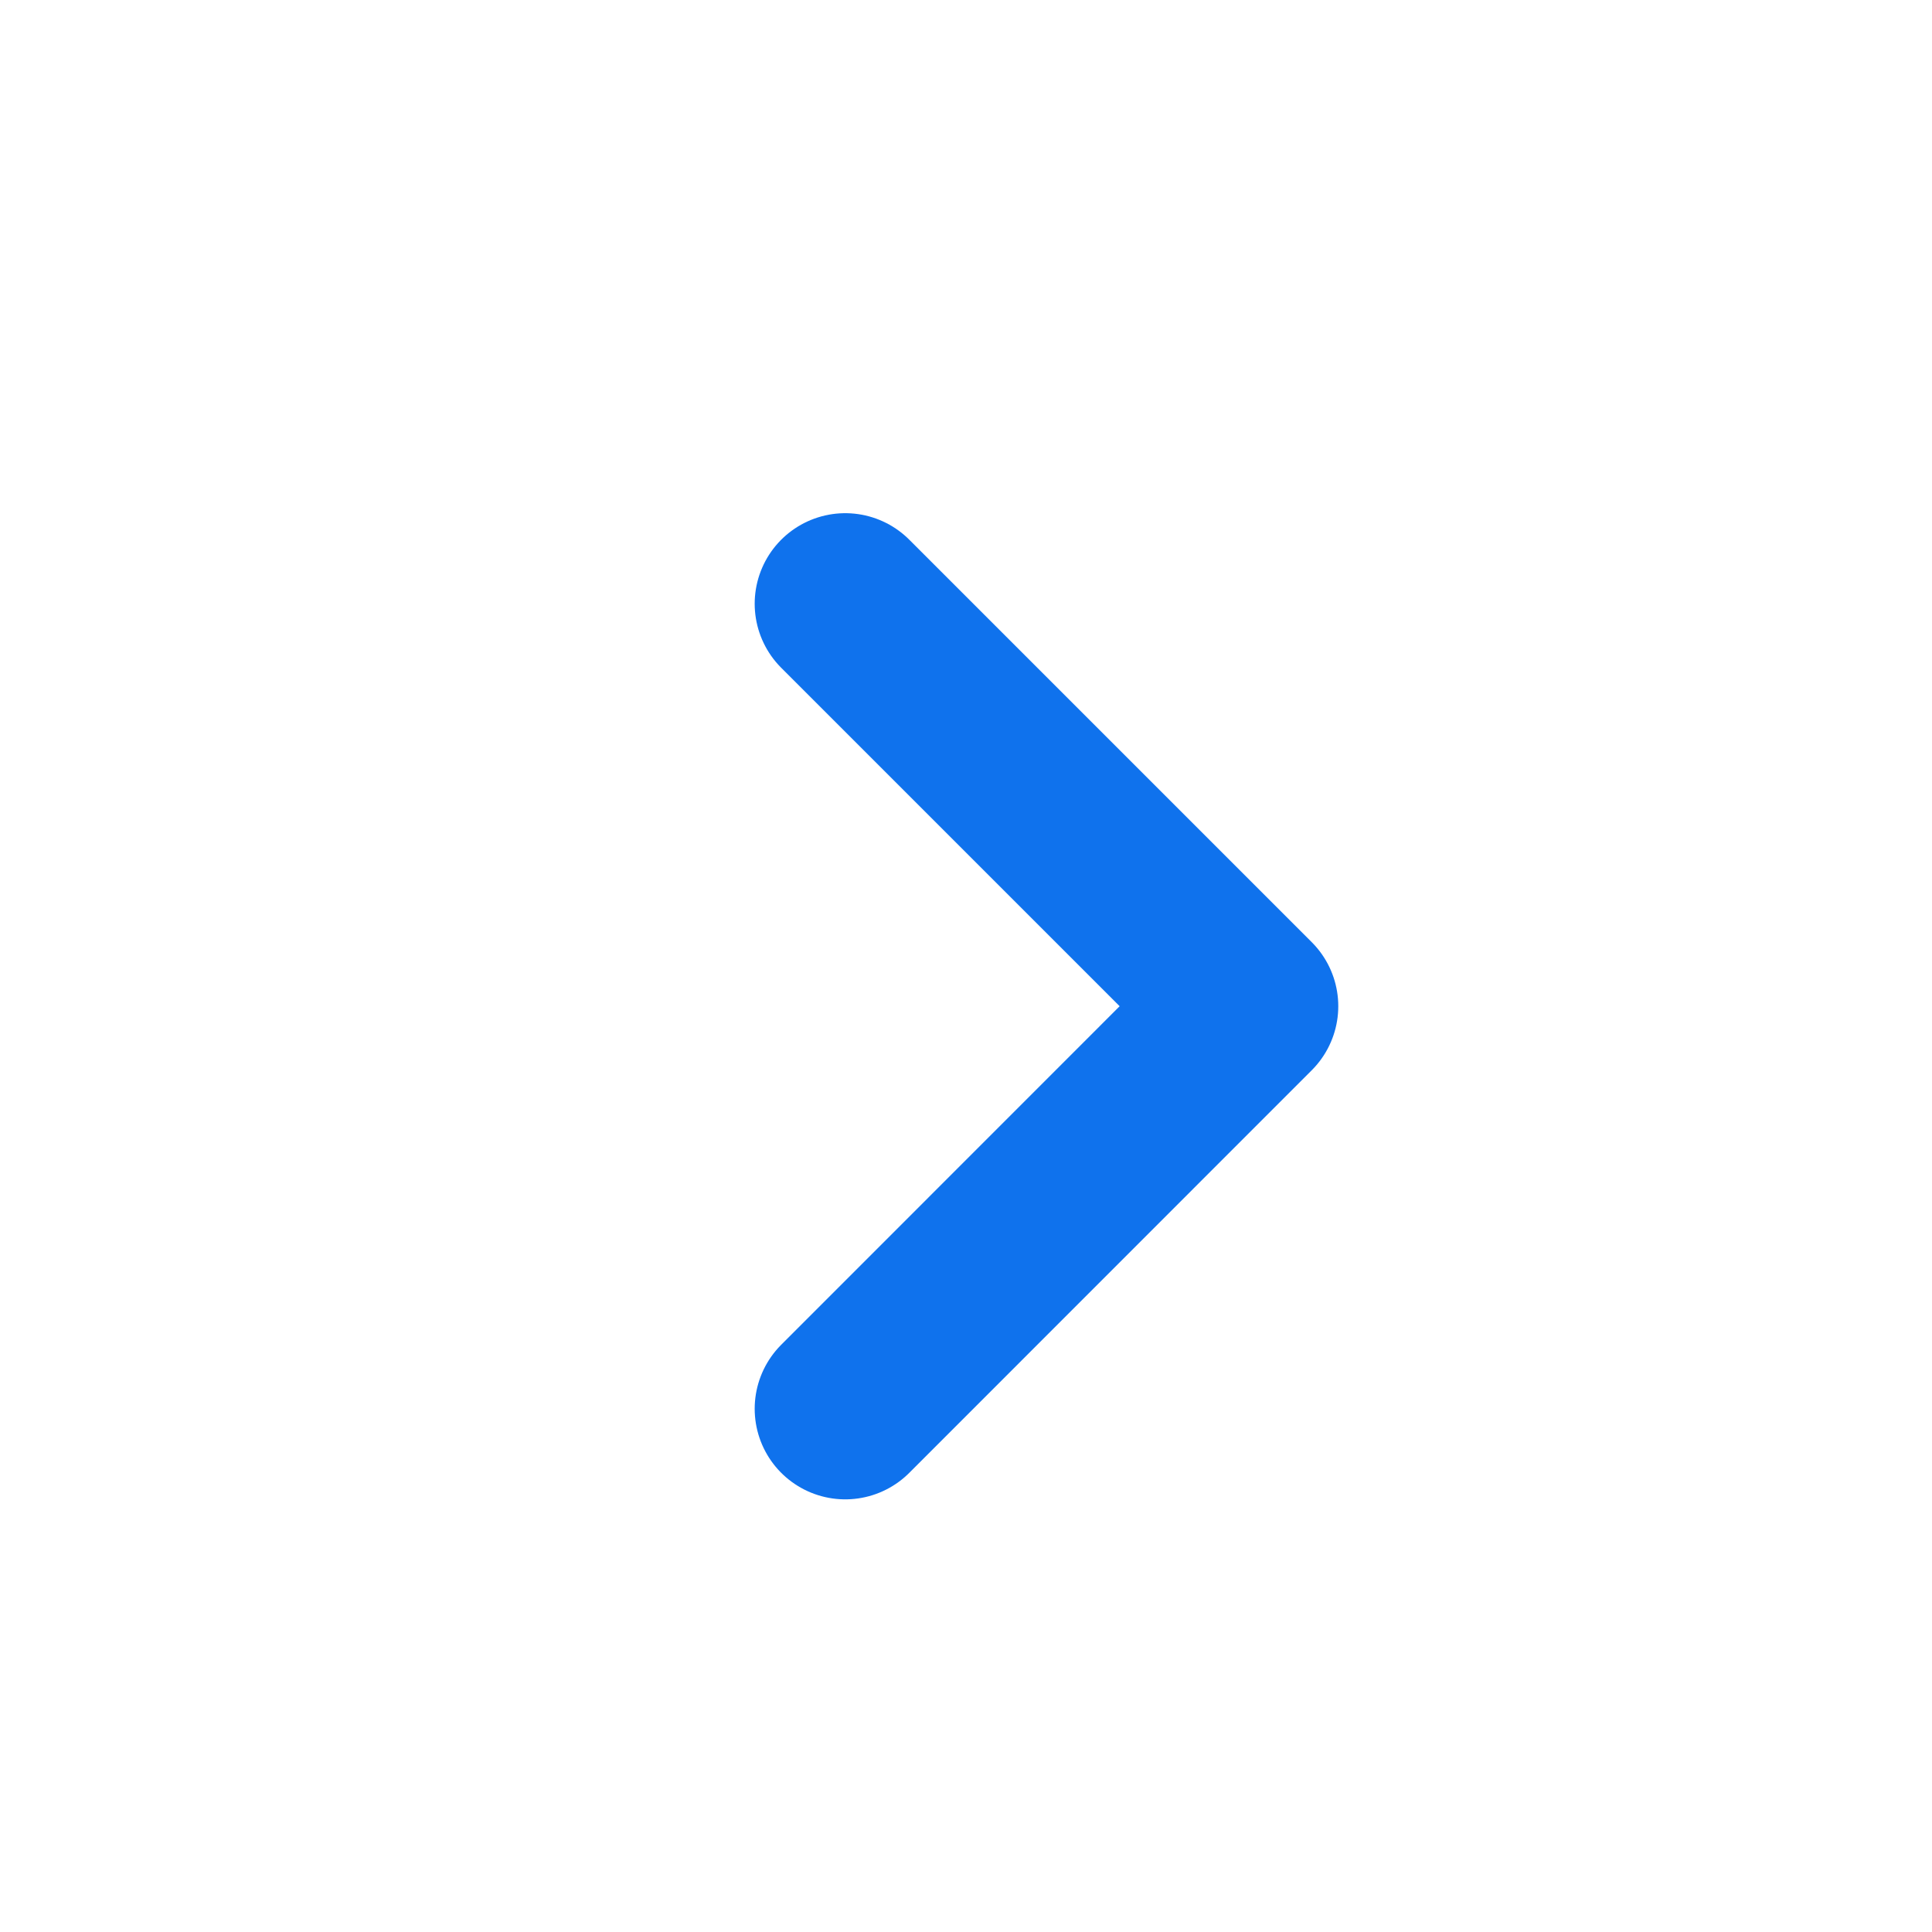
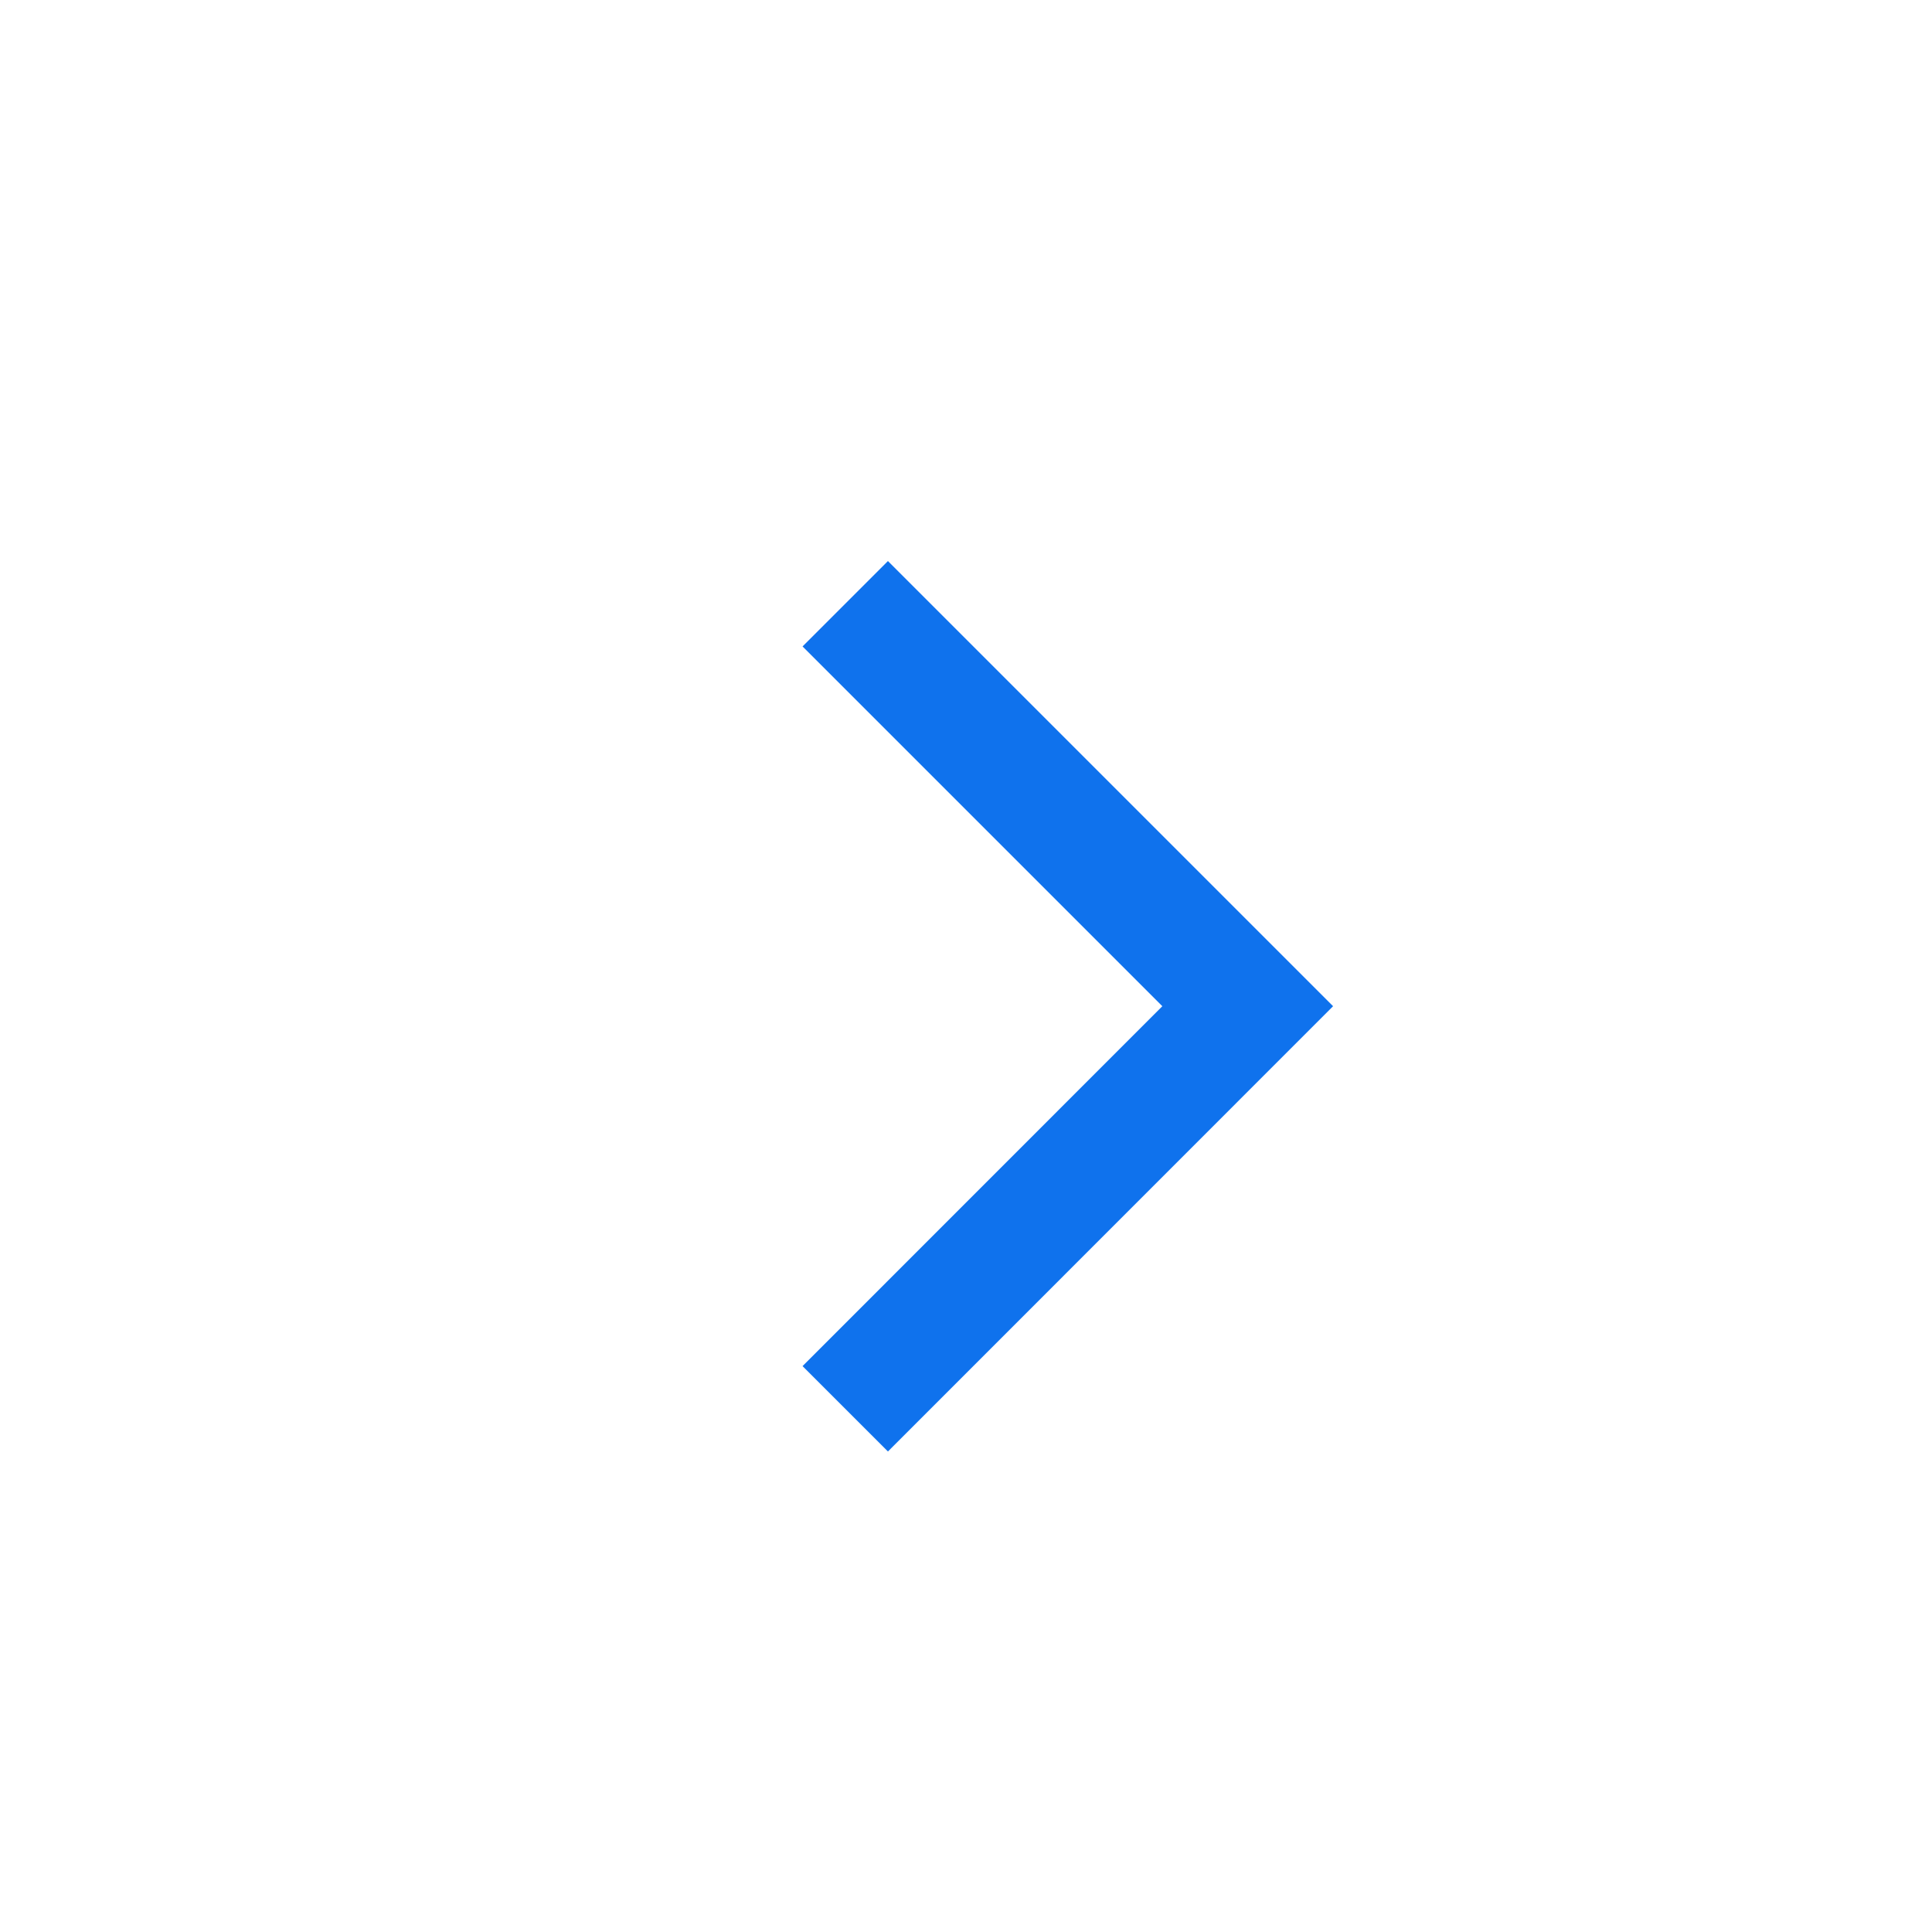
<svg xmlns="http://www.w3.org/2000/svg" width="16" height="16" viewBox="0 0 16 16" fill="none">
  <g id="Arrow right">
-     <path id="Vector" d="M7 11.667L10.333 8.333L7 5" stroke="#0F72ED" stroke-width="1.5" stroke-linecap="round" stroke-linejoin="round" />
+     <path id="Vector" d="M7 11.667L10.333 8.333L7 5" stroke="#0F72ED" strokeWidth="1.5" strokeLinecap="round" strokeLinejoin="round" />
  </g>
</svg>
